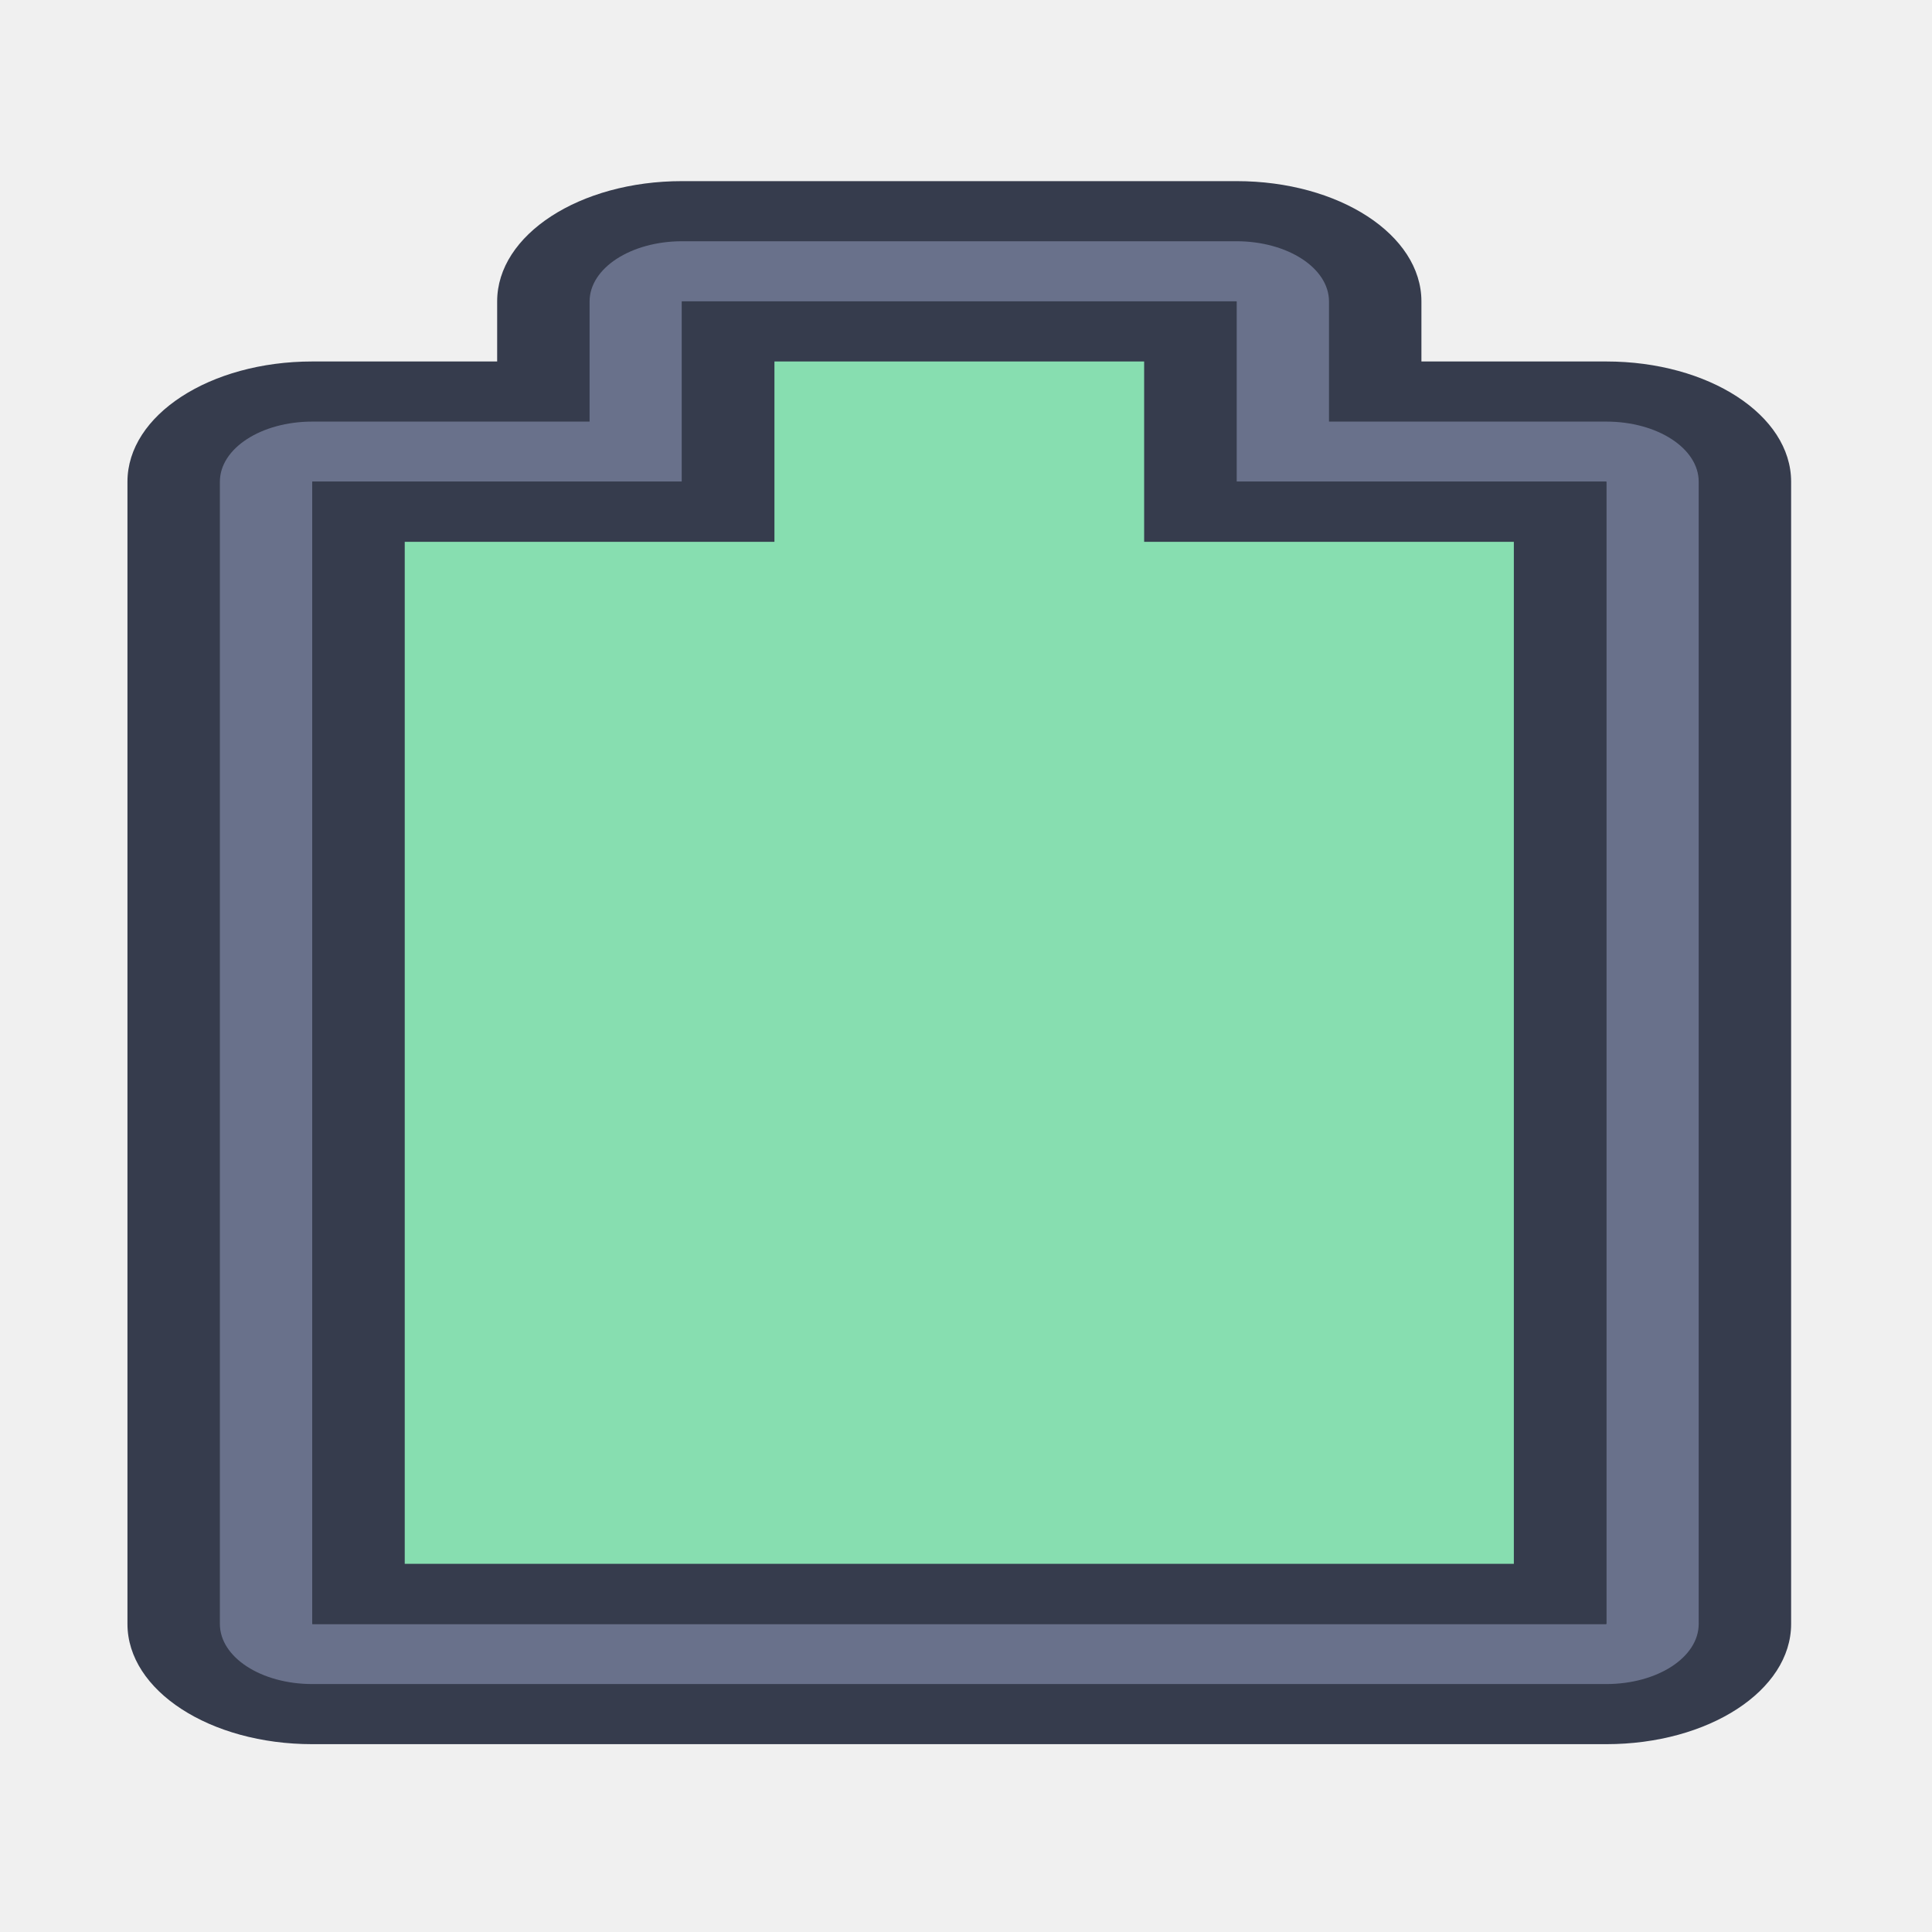
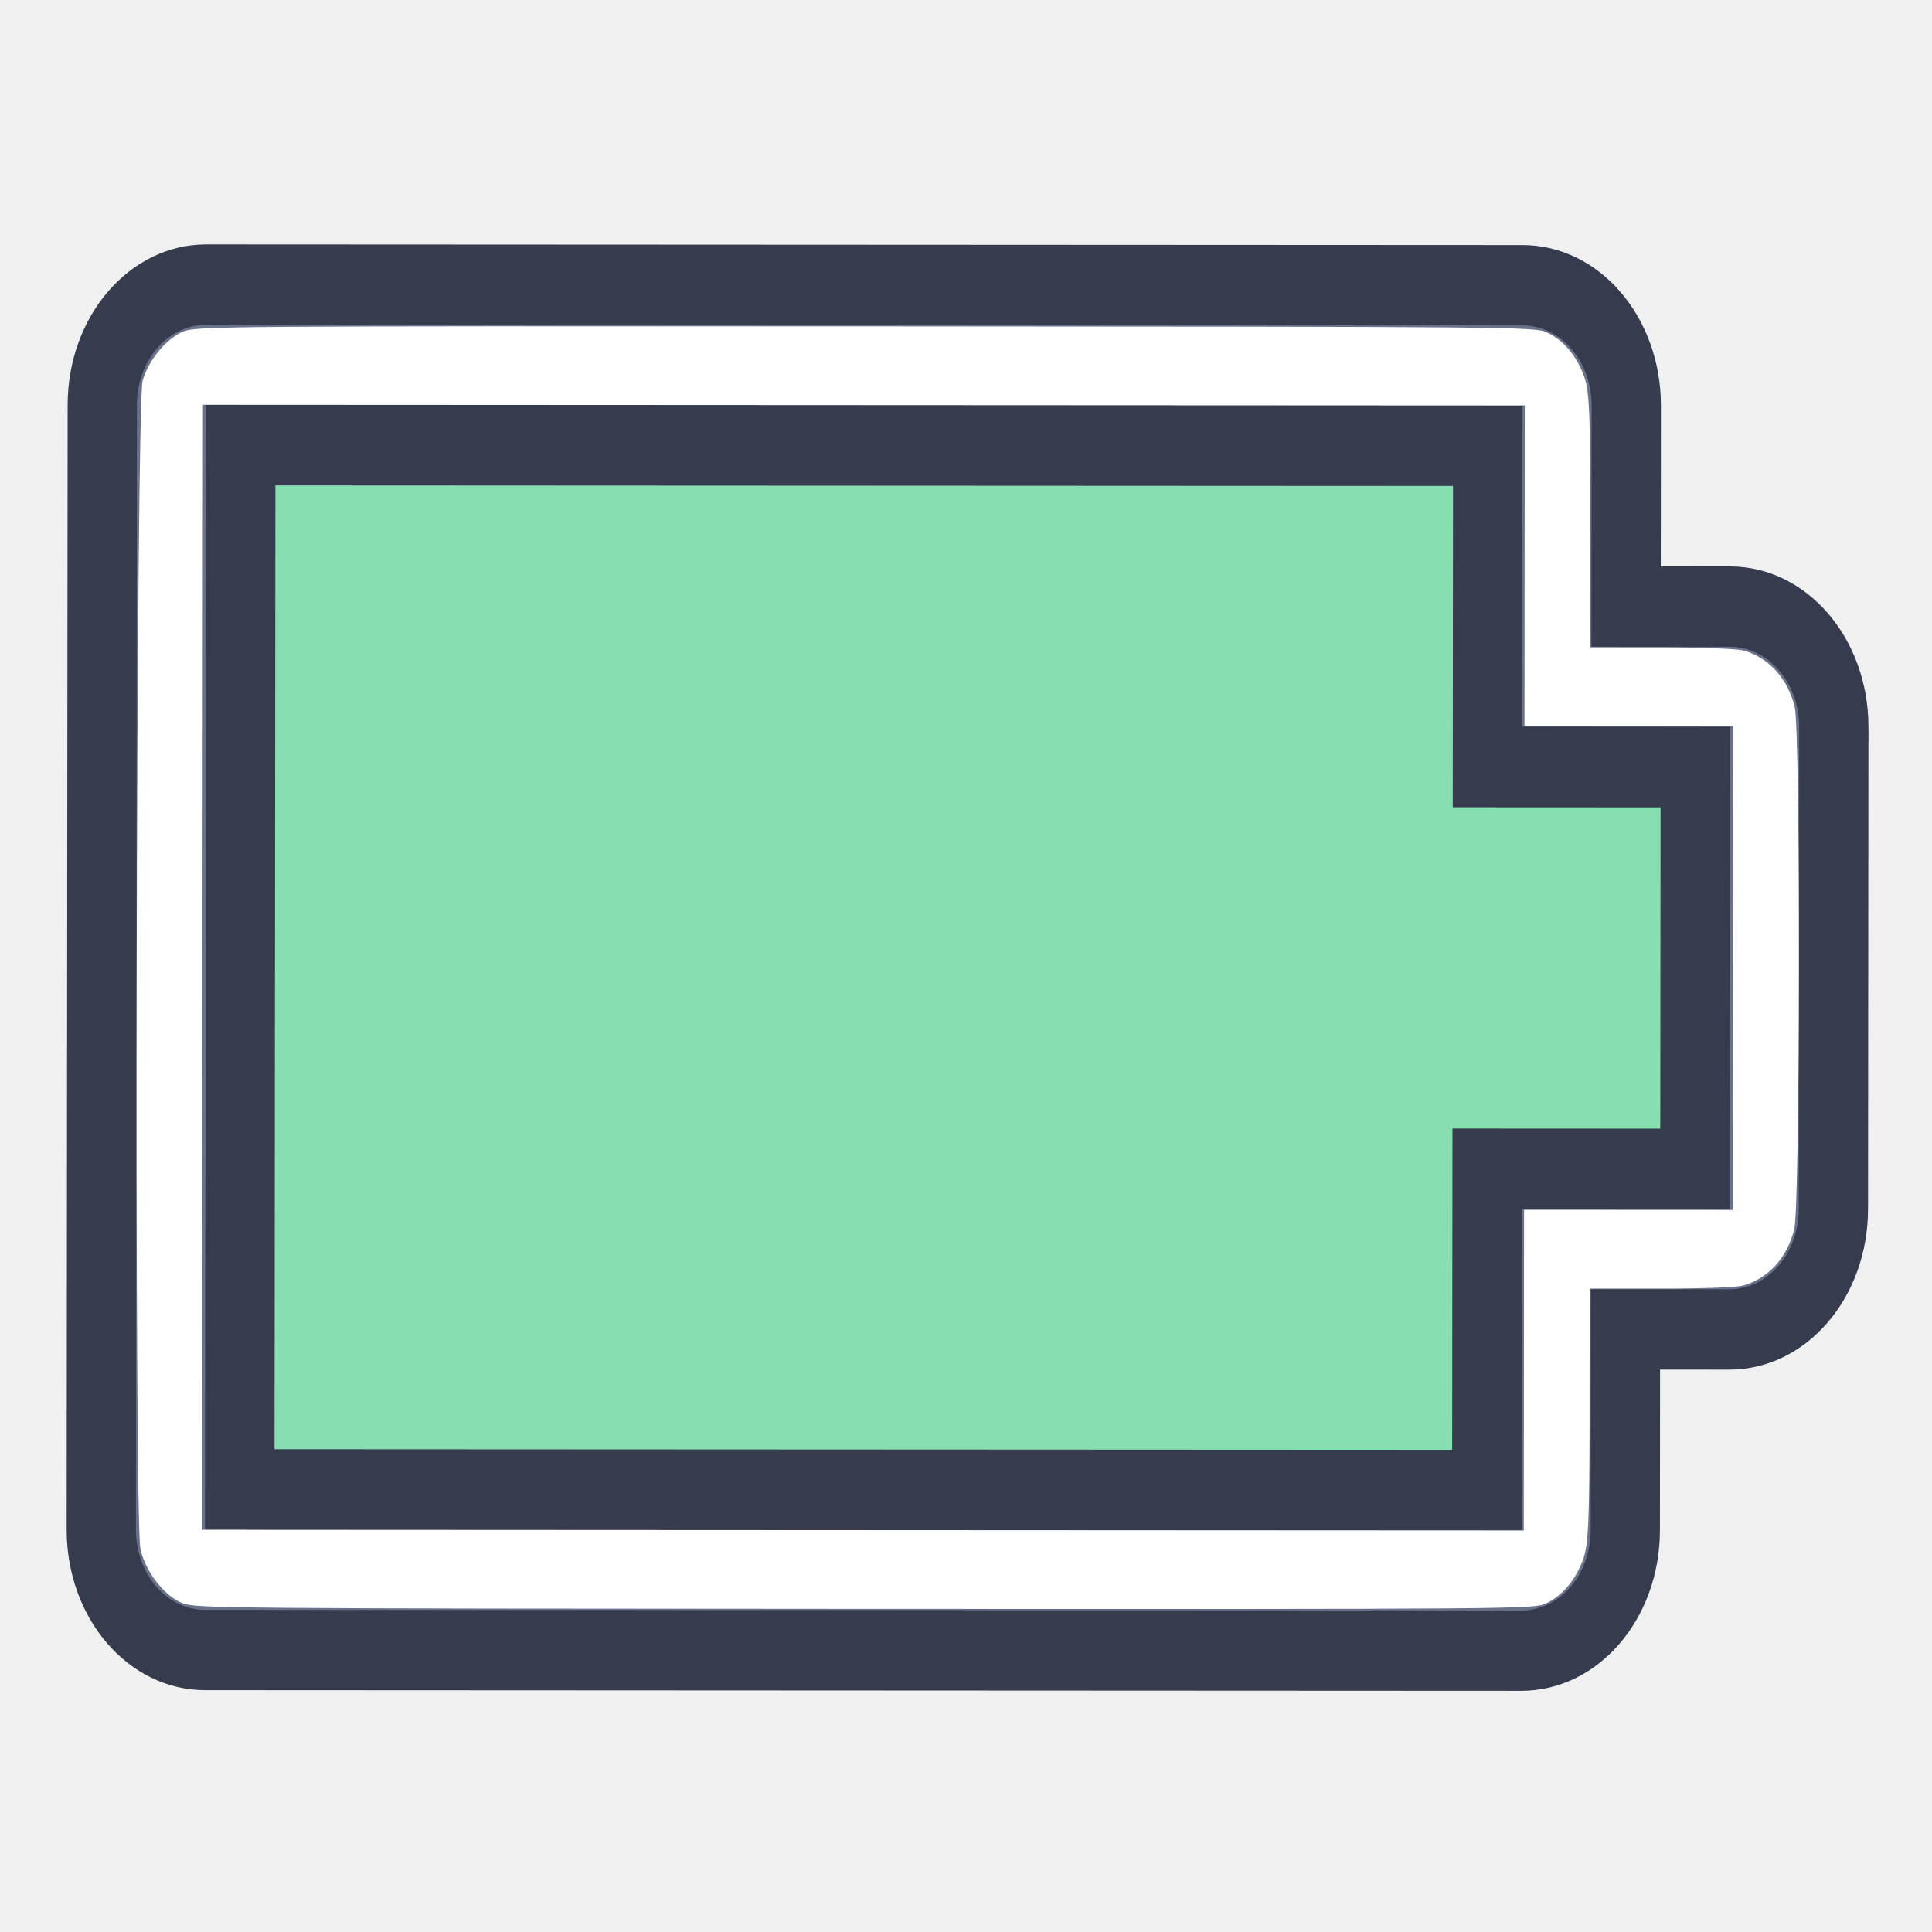
<svg xmlns="http://www.w3.org/2000/svg" height="32" width="32" version="1.1" id="svg2">
  <defs id="defs2" />
  <style type="text/css" id="current-color-scheme">
        .ColorScheme-PositiveText {
            color:#27ae60;
        }
        .ColorScheme-NegativeText {
            color:#da4453;
        }
    </style>
-   <g id="g81" transform="matrix(0,-0.9957265,1.530864,0,-291.8148,121.4915)">
-     <path id="rect861-8-27-3-9-6-7-0-5-2-6-4-6-9-7-0-9-9-5" style="fill:#363c4d;fill-opacity:1;stroke:none;stroke-width:2;stroke-linecap:round;stroke-linejoin:round;stroke-miterlimit:4;stroke-dasharray:none;stroke-opacity:1;paint-order:fill markers stroke" d="m 95,192 c -1.108,0 -2,0.892 -2,2 v 14 c 0,1.108 0.892,2 2,2 h 19 c 1.108,0 2,-0.892 2,-2 v -2 h 1 c 1.108,0 2,-0.892 2,-2 v -6 c 0,-1.108 -0.892,-2 -2,-2 h -1 v -2 c 0,-1.108 -0.892,-2 -2,-2 z" />
-     <path id="rect2-2-4-8-5-2-6-1-7-6" style="fill:#69718b;fill-opacity:1;stroke-width:2;stroke-linecap:round;stroke-linejoin:round;paint-order:stroke fill markers" d="m 95,193 c -0.554,0 -1,0.446 -1,1 v 14 c 0,0.554 0.446,1 1,1 h 19 c 0.554,0 1,-0.446 1,-1 v -3 h 1.998 C 117.553,205 118,204.553 118,203.998 v -5.996 C 118,197.447 117.553,197 116.998,197 H 115 v -3 c 0,-0.554 -0.446,-1 -1,-1 z" />
-     <path id="rect3-6-3-9-0-7-1-7-7-3" style="fill:#363c4d;fill-opacity:1;stroke-width:2;stroke-linecap:round;stroke-linejoin:round;paint-order:stroke fill markers" d="m 95,194 v 14 h 19 v -4 h 3 v -6 h -3 v -4 z" />
-     <path id="rect3-6-0-0-2-4-2-5-7-6-9" style="fill:#363c4d;fill-opacity:1;stroke-width:2;stroke-linecap:round;stroke-linejoin:round;paint-order:stroke fill markers" d="m 95,194 v 14 h 19 v -4 h 3 v -6 h -3 v -4 z" />
-     <path id="rect4-7-6-8-2-9-1-7-4" style="fill:#363c4d;fill-opacity:1;stroke-width:2;stroke-linecap:round;stroke-linejoin:round;paint-order:stroke fill markers" d="m 95,194 v 1 13 h 1 18 v -1 -3 h 3 v -1 -5 h -3 v -3 -1 h -1 -17 z m 1,1 h 17 v 3 1 h 3 v 4 h -2 -1 v 1 3 H 96 Z" />
-     <path id="rect13-8-6-7-6-4-1-3-8" style="fill:#87deb0;fill-opacity:1;stroke-width:2;stroke-linecap:round;stroke-linejoin:round;paint-order:stroke fill markers" d="m 96,195 v 12 h 2 2 2 2 2 2 2 2 1 v -4 h 3 v -4 h -3 v -4 h -1 -2 -2 -2 -2 -2 -2 -2 z" />
+   <g id="g1" transform="matrix(-7.6218352e-4,0.8690109,-1.152301,-5.7480288e-4,34.413,2.229199)">
+     <g id="g81" transform="matrix(0,-0.9957265,1.530864,0,-291.8148,121.4915)">
+       <path id="rect861-8-27-3-9-6-7-0-5-2-6-4-6-9-7-0-9-9-5" style="fill:#363c4d;fill-opacity:1;stroke:none;stroke-width:2;stroke-linecap:round;stroke-linejoin:round;stroke-miterlimit:4;stroke-dasharray:none;stroke-opacity:1;paint-order:fill markers stroke" d="m 95,192 c -1.108,0 -2,0.892 -2,2 v 14 c 0,1.108 0.892,2 2,2 h 19 c 1.108,0 2,-0.892 2,-2 v -2 h 1 c 1.108,0 2,-0.892 2,-2 v -6 c 0,-1.108 -0.892,-2 -2,-2 h -1 v -2 c 0,-1.108 -0.892,-2 -2,-2 z" />
+       <path id="rect2-2-4-8-5-2-6-1-7-6" style="fill:#69718b;fill-opacity:1;stroke-width:2;stroke-linecap:round;stroke-linejoin:round;paint-order:stroke fill markers" d="m 95,193 c -0.554,0 -1,0.446 -1,1 v 14 c 0,0.554 0.446,1 1,1 h 19 c 0.554,0 1,-0.446 1,-1 v -3 h 1.998 C 117.553,205 118,204.553 118,203.998 v -5.996 C 118,197.447 117.553,197 116.998,197 H 115 v -3 c 0,-0.554 -0.446,-1 -1,-1 z" />
+       <path id="rect3-6-3-9-0-7-1-7-7-3" style="fill:#363c4d;fill-opacity:1;stroke-width:2;stroke-linecap:round;stroke-linejoin:round;paint-order:stroke fill markers" d="m 95,194 v 14 h 19 v -4 h 3 v -6 h -3 v -4 z" />
+       <path id="rect3-6-0-0-2-4-2-5-7-6-9" style="fill:#363c4d;fill-opacity:1;stroke-width:2;stroke-linecap:round;stroke-linejoin:round;paint-order:stroke fill markers" d="m 95,194 v 14 h 19 v -4 h 3 v -6 h -3 v -4 z" />
+       <path id="rect4-7-6-8-2-9-1-7-4" style="fill:#363c4d;fill-opacity:1;stroke-width:2;stroke-linecap:round;stroke-linejoin:round;paint-order:stroke fill markers" d="m 95,194 v 1 13 h 1 18 v -1 -3 h 3 v -1 -5 h -3 v -3 -1 h -1 -17 z m 1,1 h 17 v 3 1 h 3 v 4 h -2 -1 v 1 3 H 96 Z" />
+       <path id="rect13-8-6-7-6-4-1-3-8" style="fill:#87deb0;fill-opacity:1;stroke-width:2;stroke-linecap:round;stroke-linejoin:round;paint-order:stroke fill markers" d="m 96,195 v 12 h 2 2 2 2 2 2 2 2 1 v -4 h 3 v -4 h -3 v -4 h -1 -2 -2 -2 -2 -2 -2 -2 z" />
+     </g>
+     <path style="fill:#ffffff;stroke-width:0.056" d="M 4.713,27.812 C 4.31,27.725 3.901,27.47 3.77,27.223 3.67,27.037 3.667,26.674 3.667,17.418 3.667,7.974 3.669,7.802 3.776,7.627 3.922,7.387 4.236,7.189 4.637,7.086 4.91,7.015 5.385,7 7.373,7 H 9.778 V 5.976 c 0,-0.589 0.025,-1.091 0.059,-1.181 0.138,-0.364 0.533,-0.634 1.078,-0.735 0.455,-0.084 9.494,-0.084 9.948,0 0.545,0.101 0.94,0.37 1.078,0.735 C 21.975,4.885 22,5.387 22,5.976 V 7 h 2.405 c 1.988,0 2.462,0.015 2.736,0.086 0.4,0.104 0.714,0.301 0.861,0.541 0.107,0.175 0.109,0.346 0.109,9.79 2e-4,9.232 -0.004,9.62 -0.102,9.806 -0.139,0.263 -0.592,0.529 -1.03,0.605 -0.526,0.092 -21.837,0.076 -22.266,-0.016 z M 26.611,17.444 V 7.944 H 23.556 20.5 v -1.5 -1.5 h -4.611 -4.611 v 1.5 1.5 H 8.222 5.167 v 9.5 9.5 H 15.889 26.611 Z" id="path1" />
  </g>
</svg>
